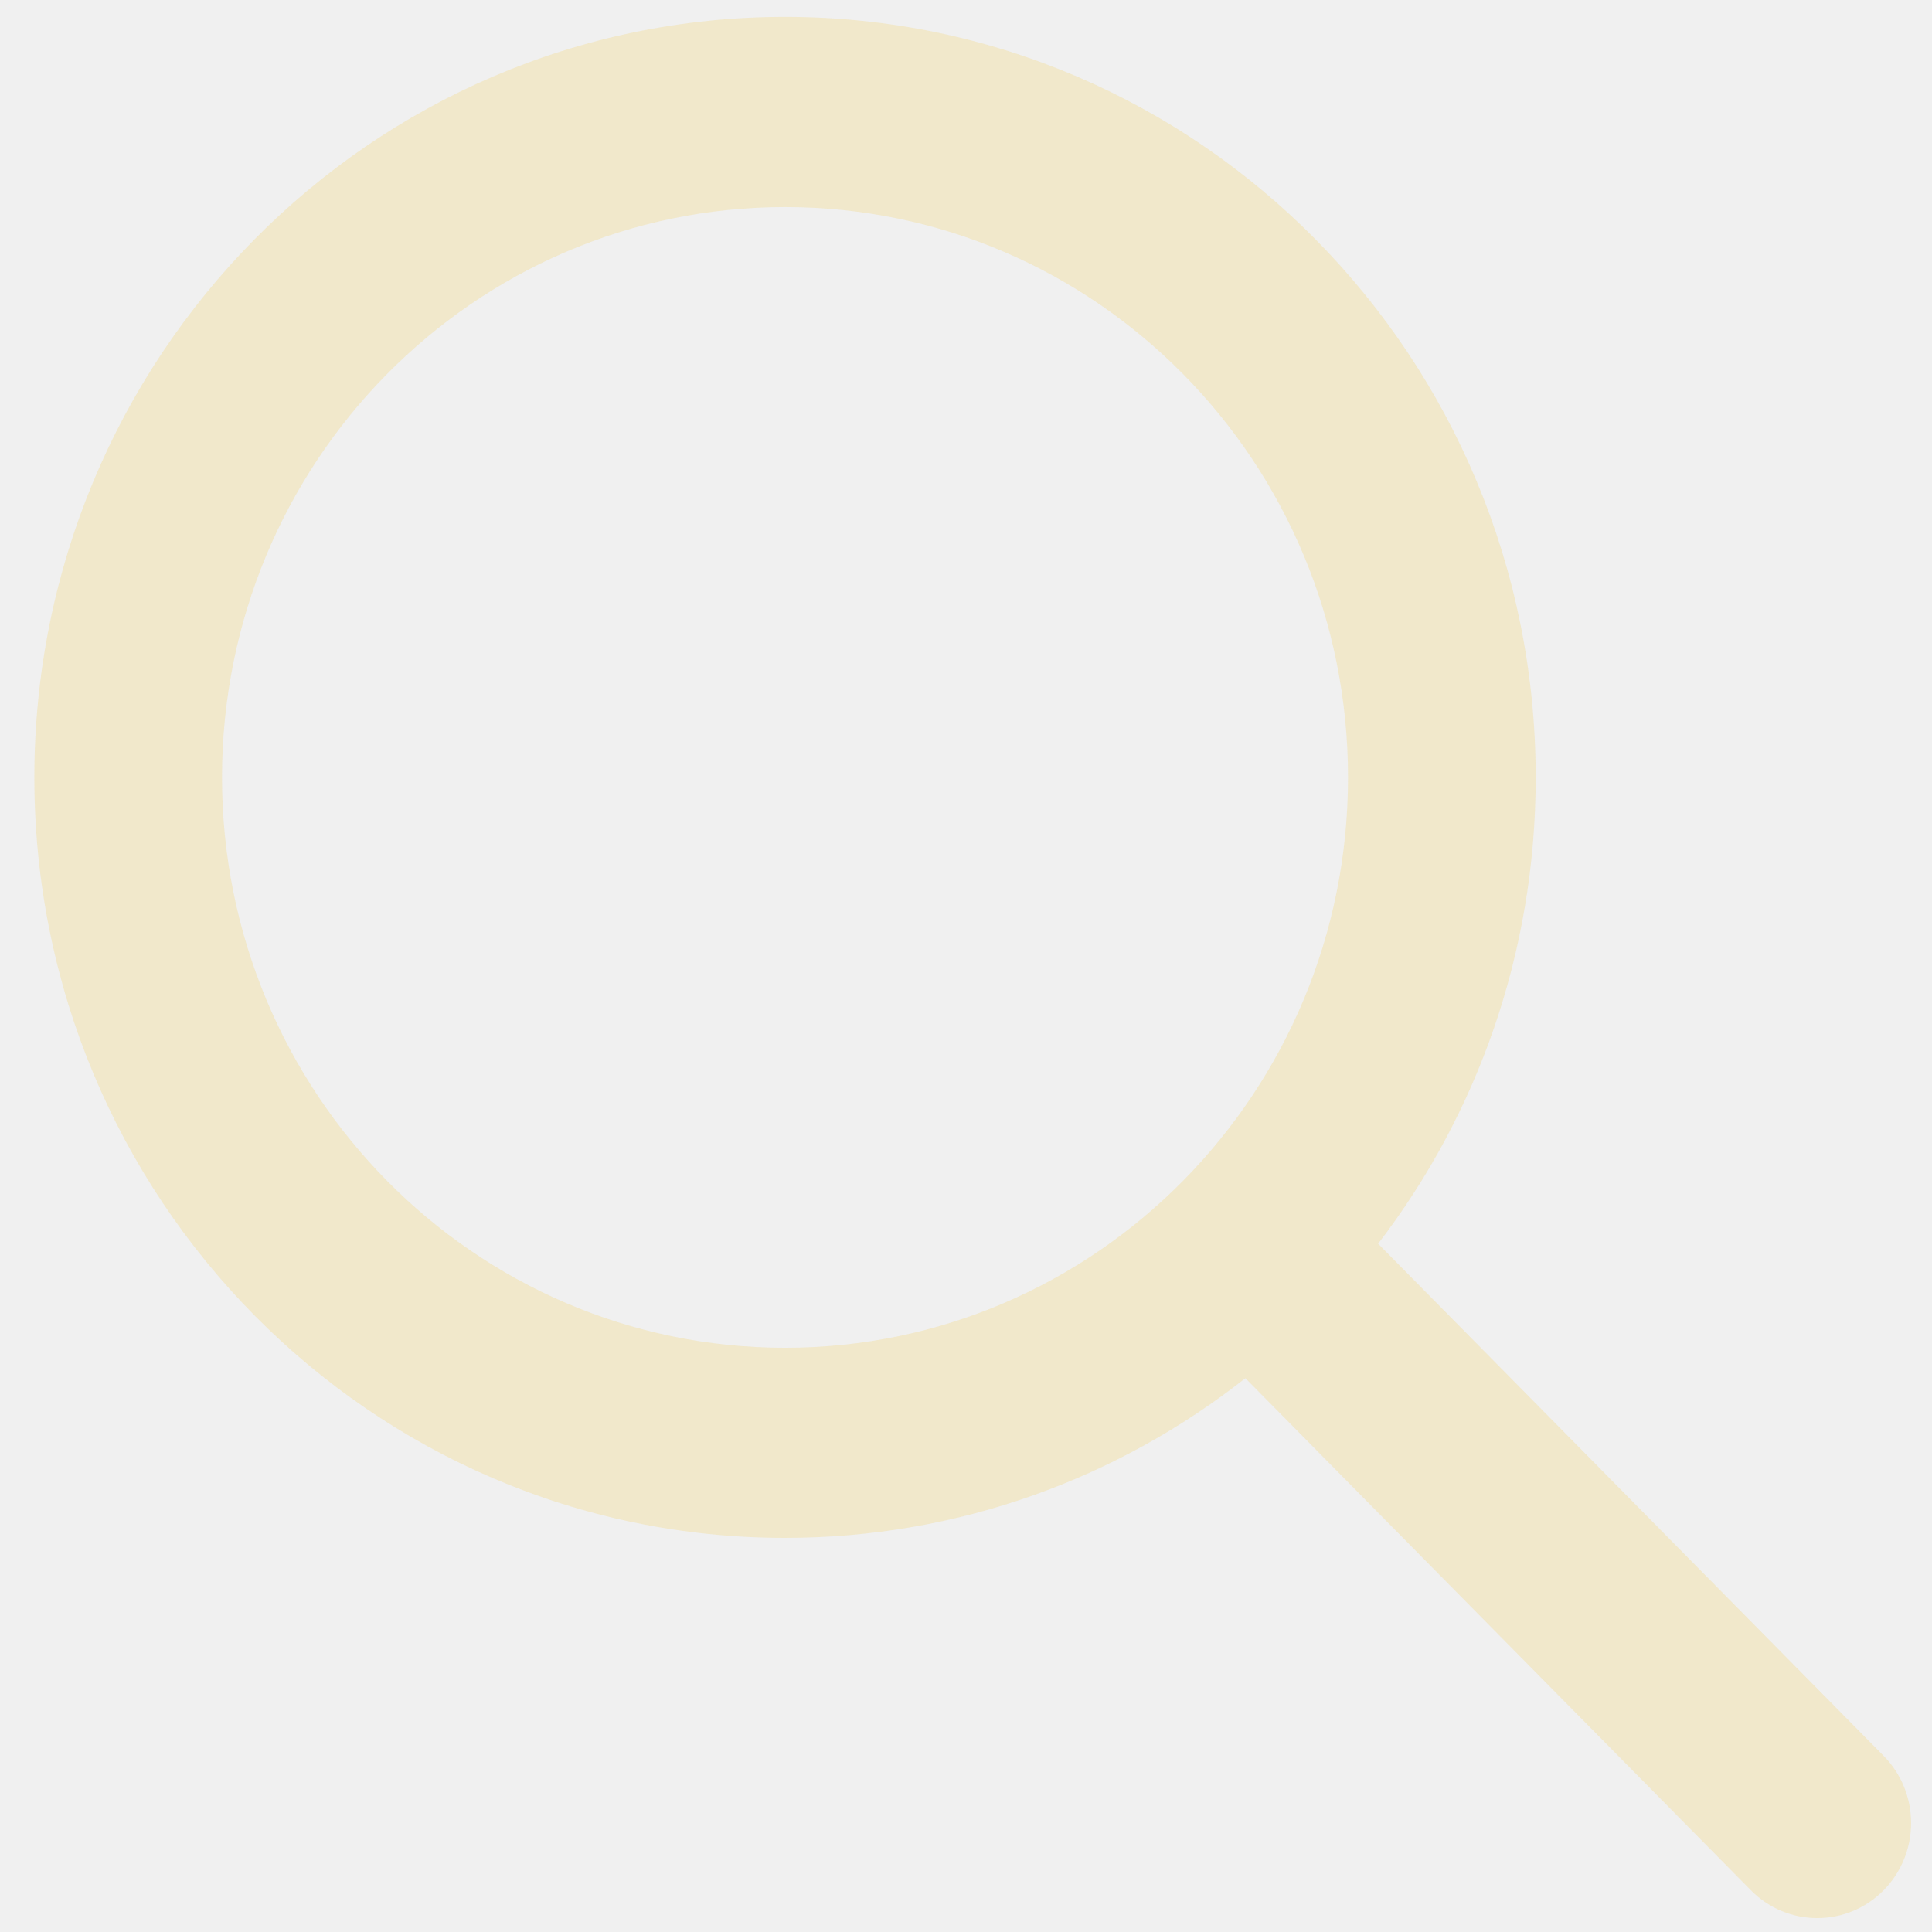
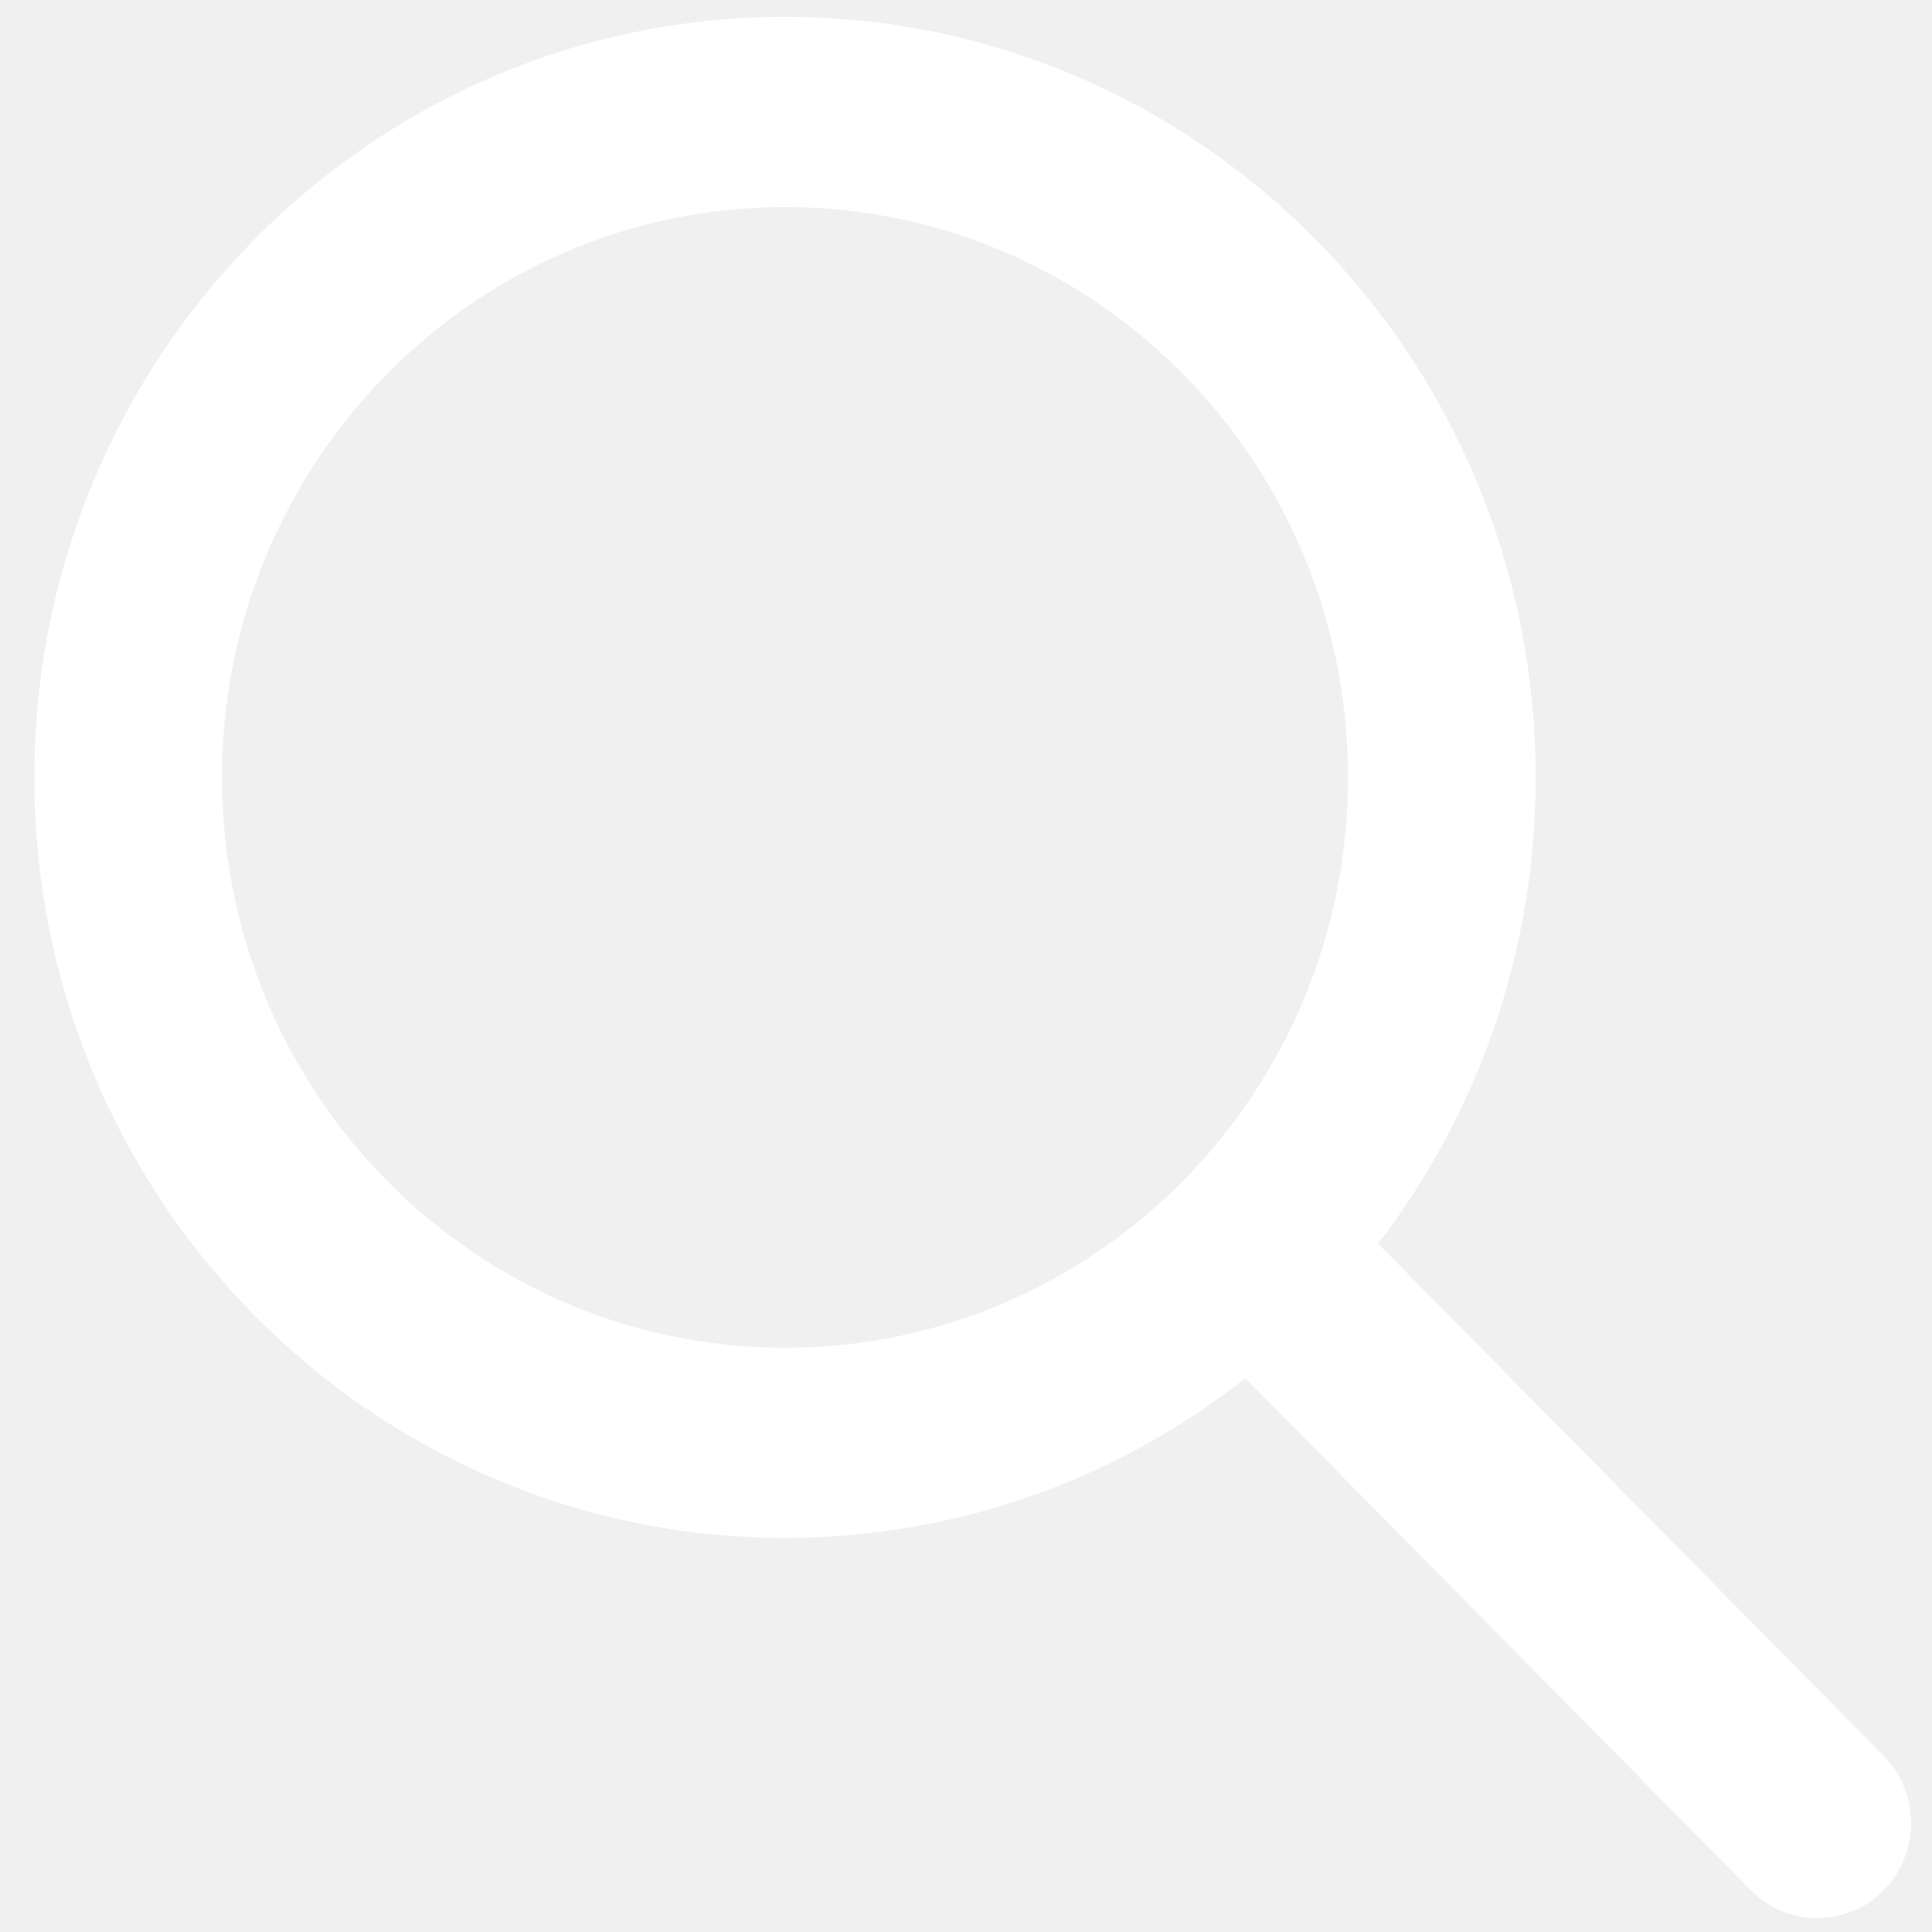
<svg xmlns="http://www.w3.org/2000/svg" width="23" height="23" viewBox="0 0 23 23" fill="none">
-   <path d="M9.346 2.465C5.644 2.465 2.643 5.505 2.643 9.255C2.643 13.005 5.644 16.045 9.346 16.045C13.047 16.045 16.048 13.005 16.048 9.255C16.048 5.505 13.047 2.465 9.346 2.465ZM0.409 9.255C0.409 4.255 4.41 0.201 9.346 0.201C14.281 0.201 18.282 4.255 18.282 9.255C18.282 11.347 17.582 13.273 16.406 14.806L22.424 20.903C22.86 21.345 22.86 22.061 22.424 22.503C21.988 22.945 21.28 22.945 20.844 22.503L14.826 16.407C13.312 17.598 11.411 18.308 9.346 18.308C4.41 18.308 0.409 14.255 0.409 9.255Z" fill="rgba(242, 225, 166, 0.5)" />
+   <path d="M9.346 2.465C5.644 2.465 2.643 5.505 2.643 9.255C2.643 13.005 5.644 16.045 9.346 16.045C13.047 16.045 16.048 13.005 16.048 9.255C16.048 5.505 13.047 2.465 9.346 2.465ZM0.409 9.255C0.409 4.255 4.41 0.201 9.346 0.201C14.281 0.201 18.282 4.255 18.282 9.255C18.282 11.347 17.582 13.273 16.406 14.806L22.424 20.903C22.86 21.345 22.86 22.061 22.424 22.503C21.988 22.945 21.28 22.945 20.844 22.503L14.826 16.407C13.312 17.598 11.411 18.308 9.346 18.308C4.41 18.308 0.409 14.255 0.409 9.255Z" fill="white" />
</svg>
